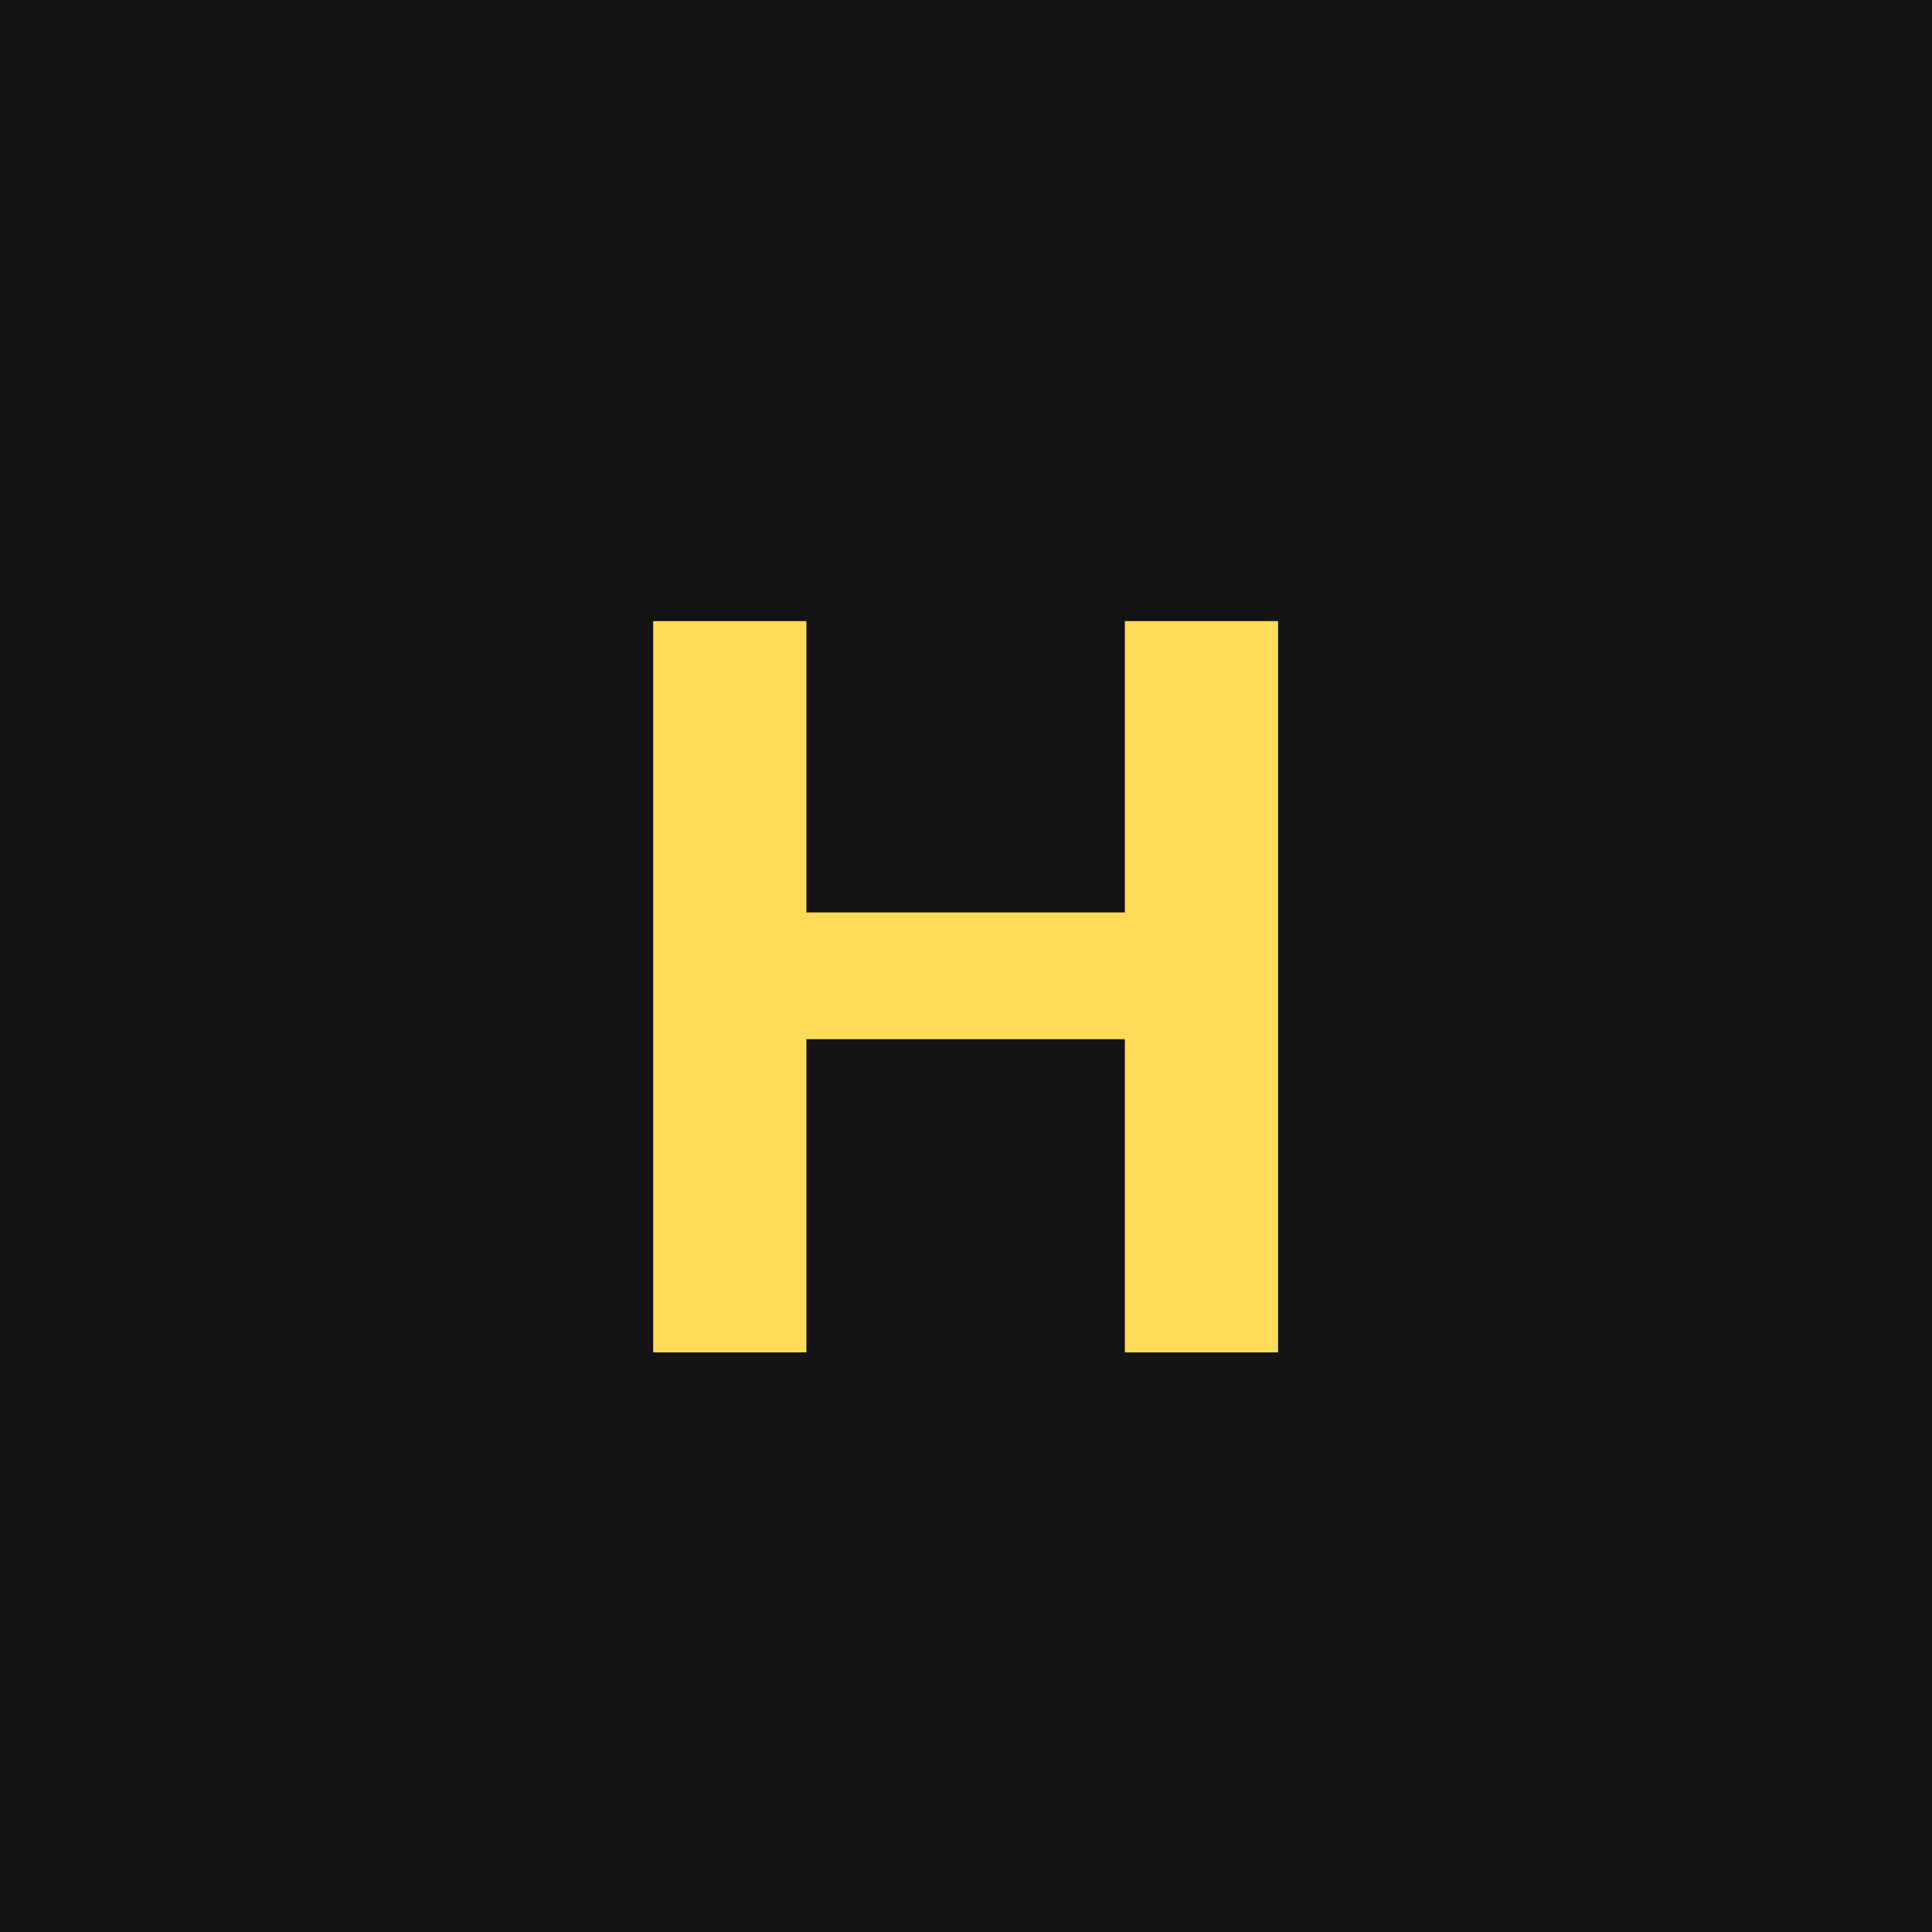
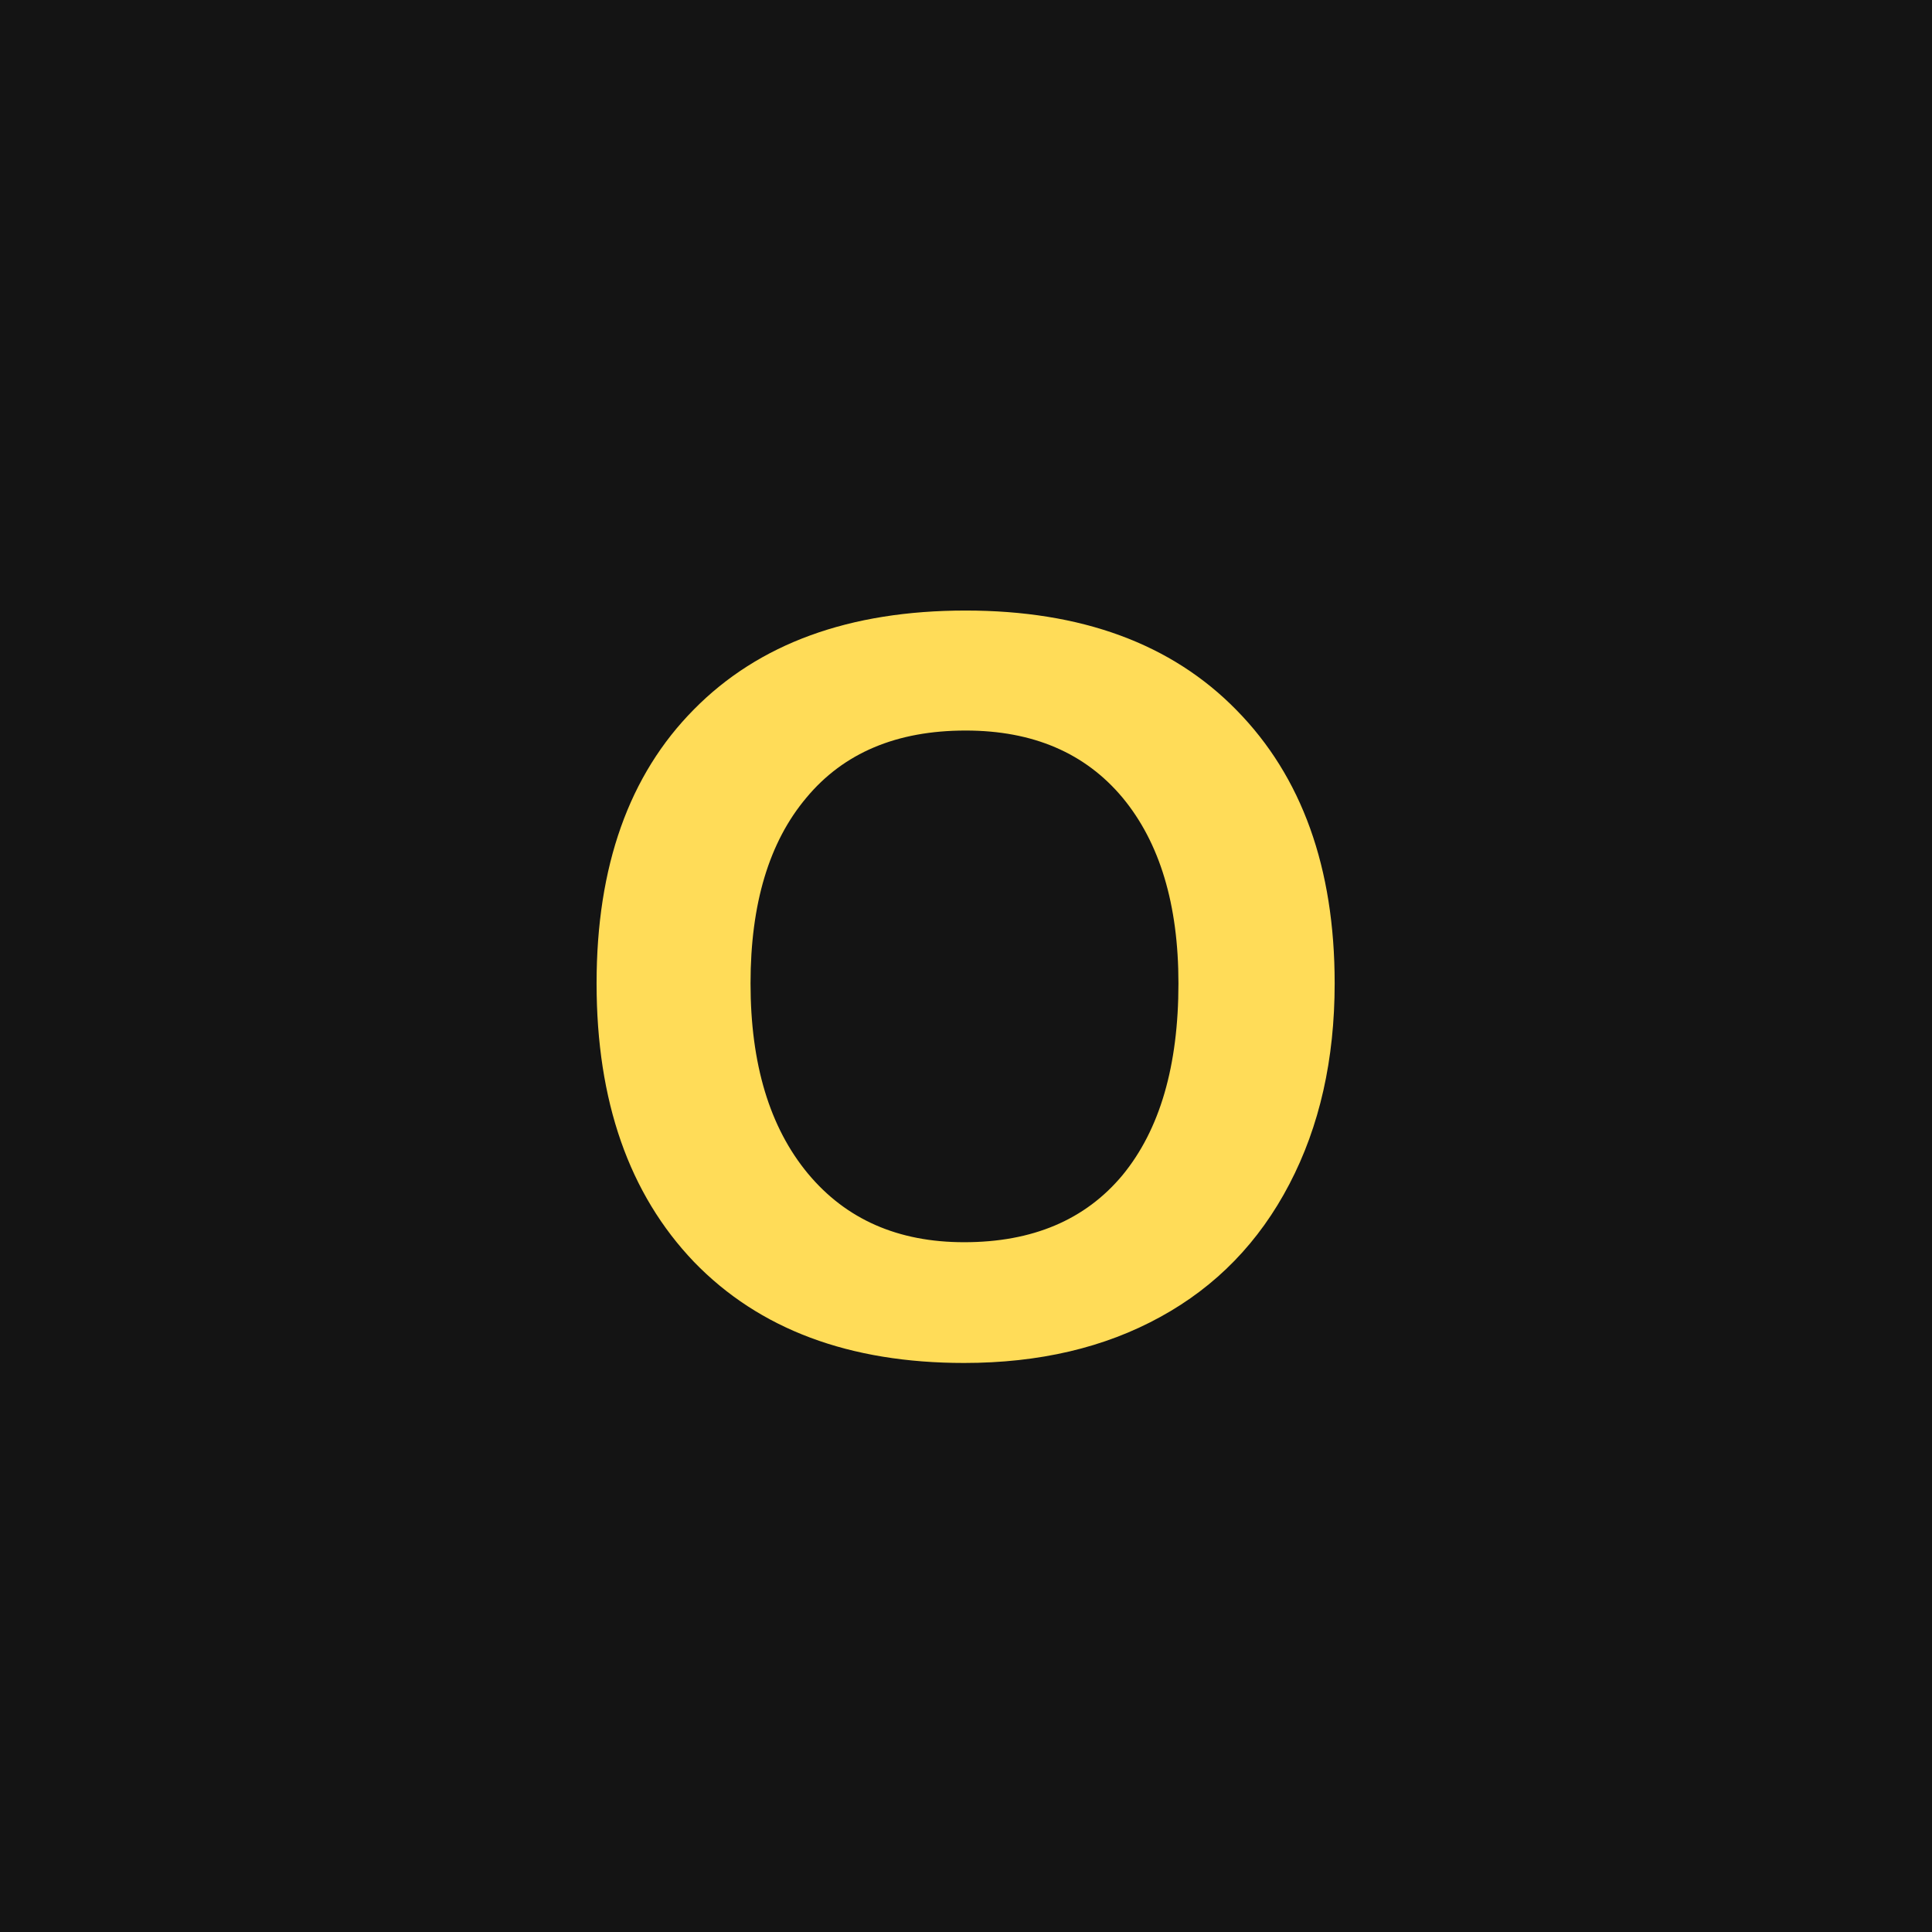
<svg xmlns="http://www.w3.org/2000/svg" viewBox="0 0 40 40">
  <rect width="40" height="40" fill="#141414" />
-   <text x="20" y="28" text-anchor="middle" font-family="Arial Black, Arial, sans-serif" font-weight="900" font-size="22" fill="#FFDC58">H</text>
+   <text x="20" y="28" text-anchor="middle" font-family="Arial Black, Arial, sans-serif" font-weight="900" font-size="22" fill="#FFDC58">O</text>
</svg>
